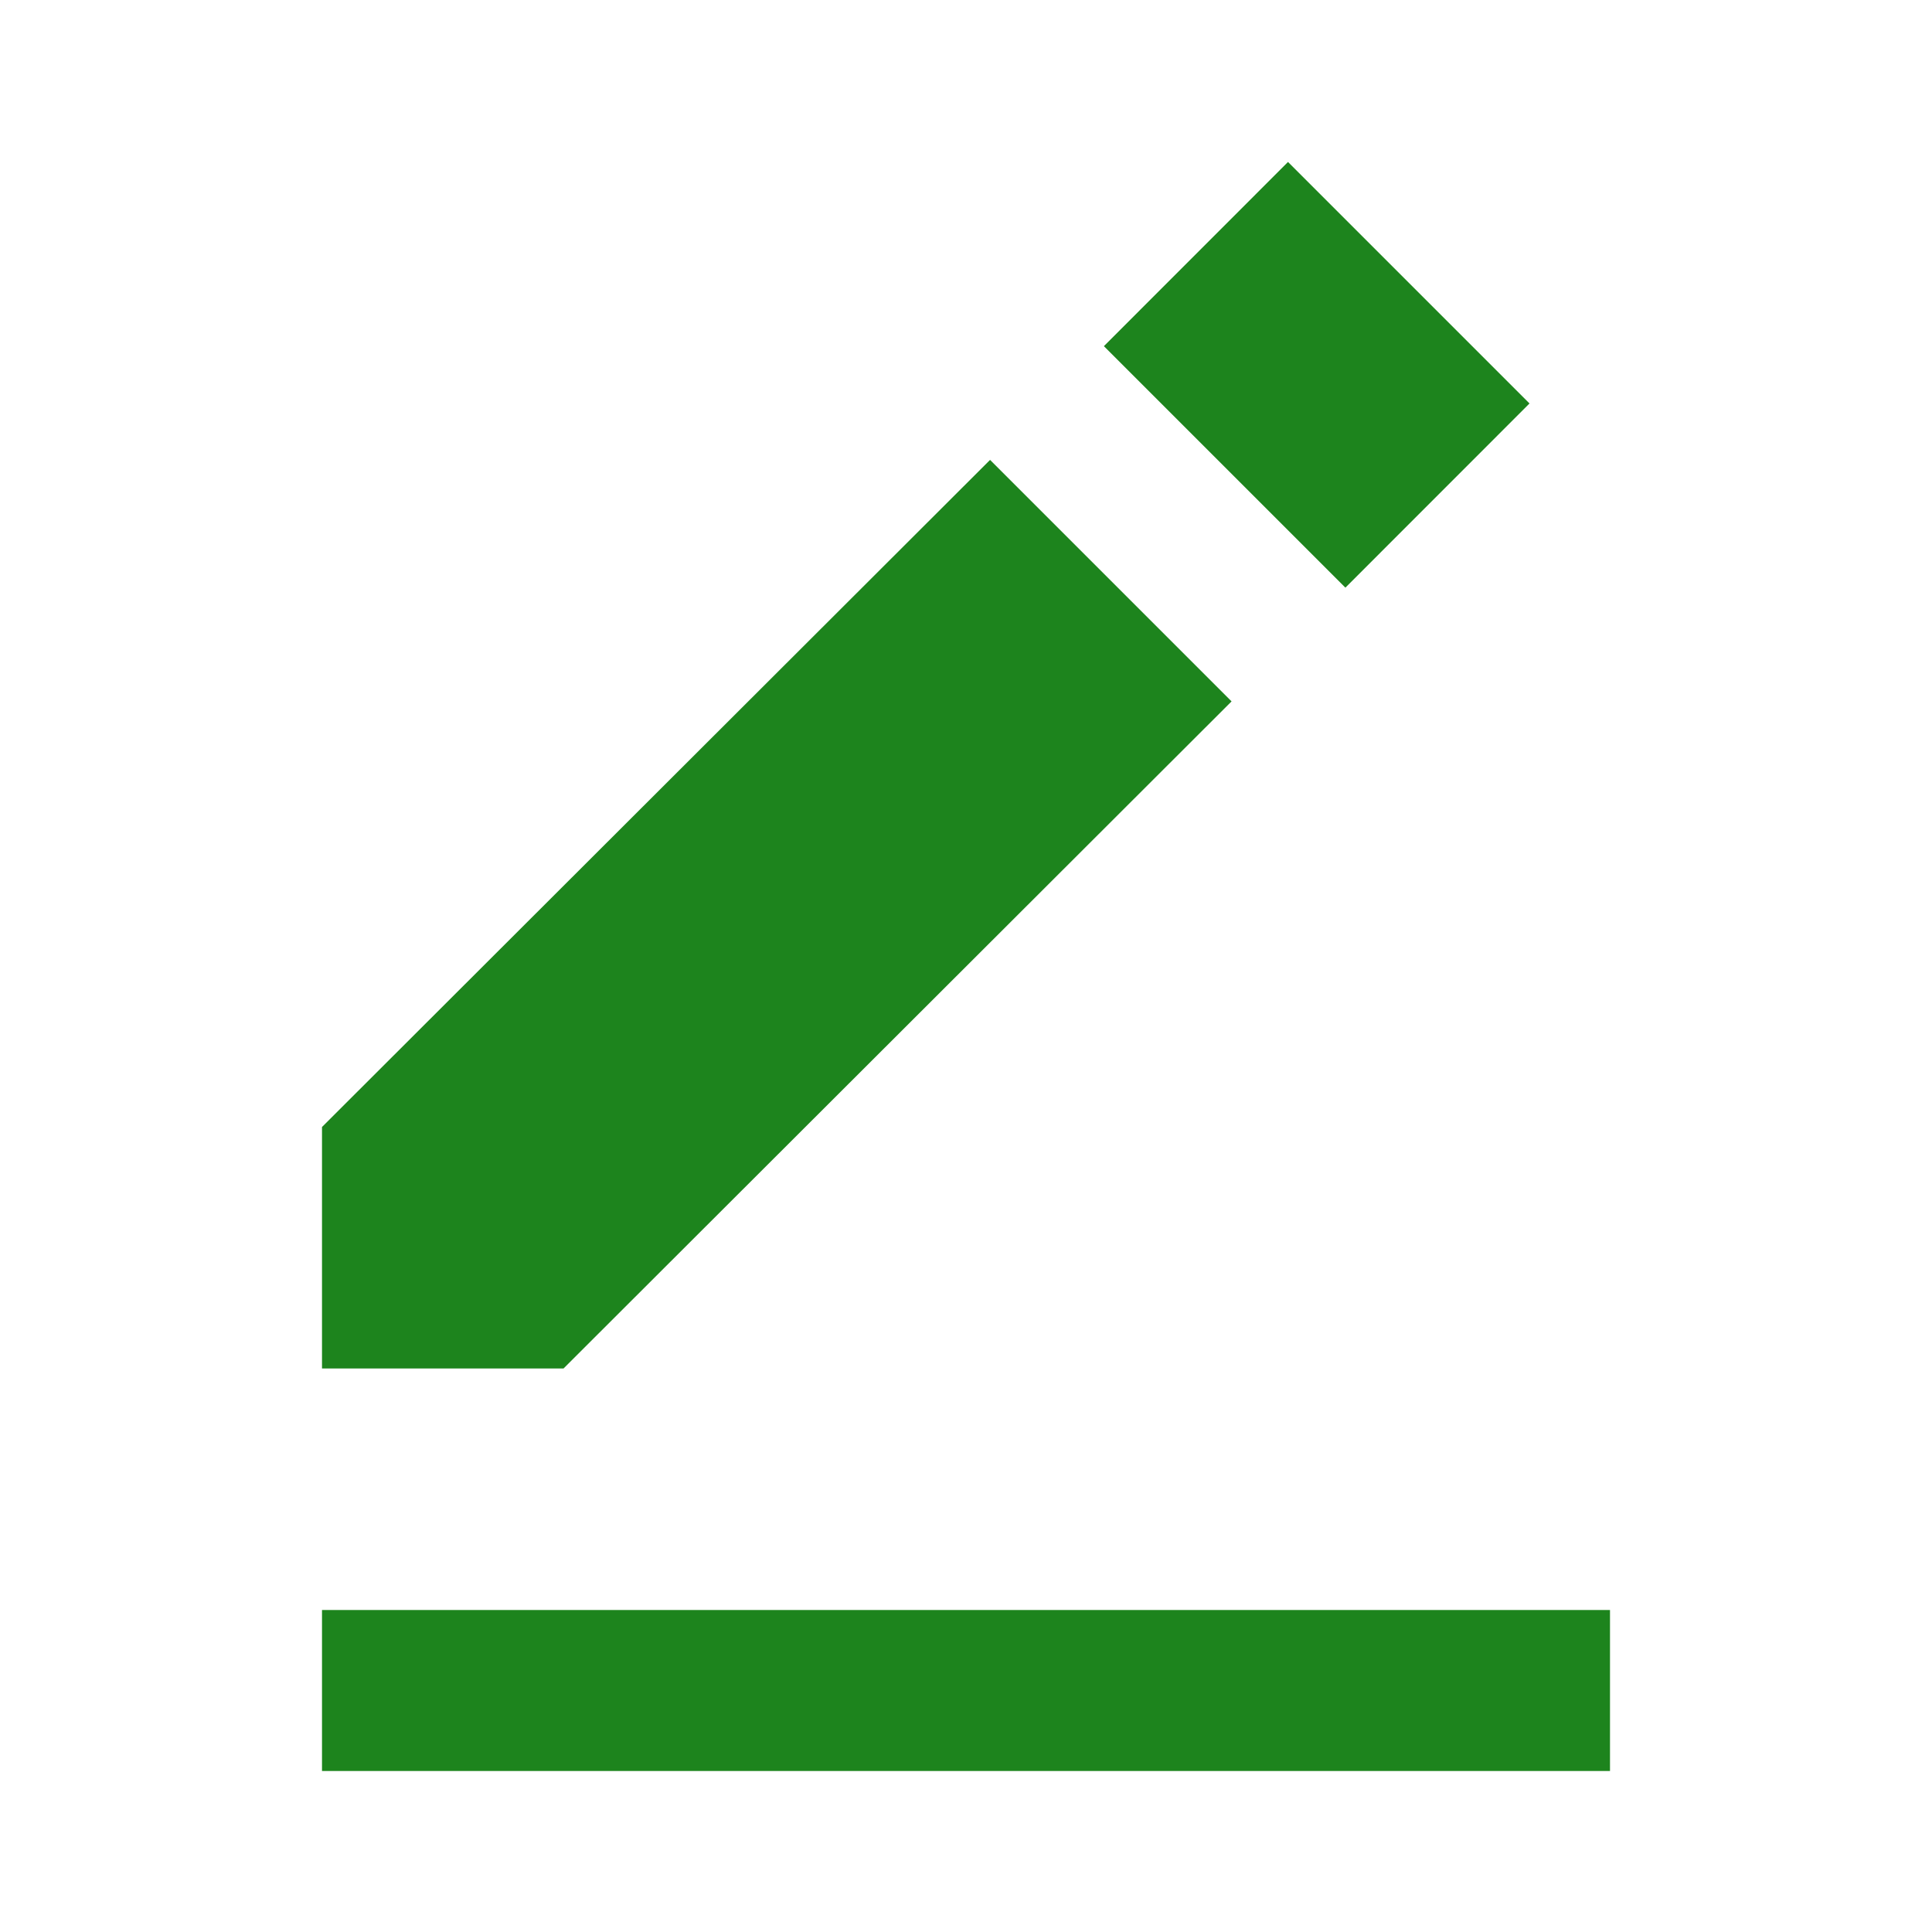
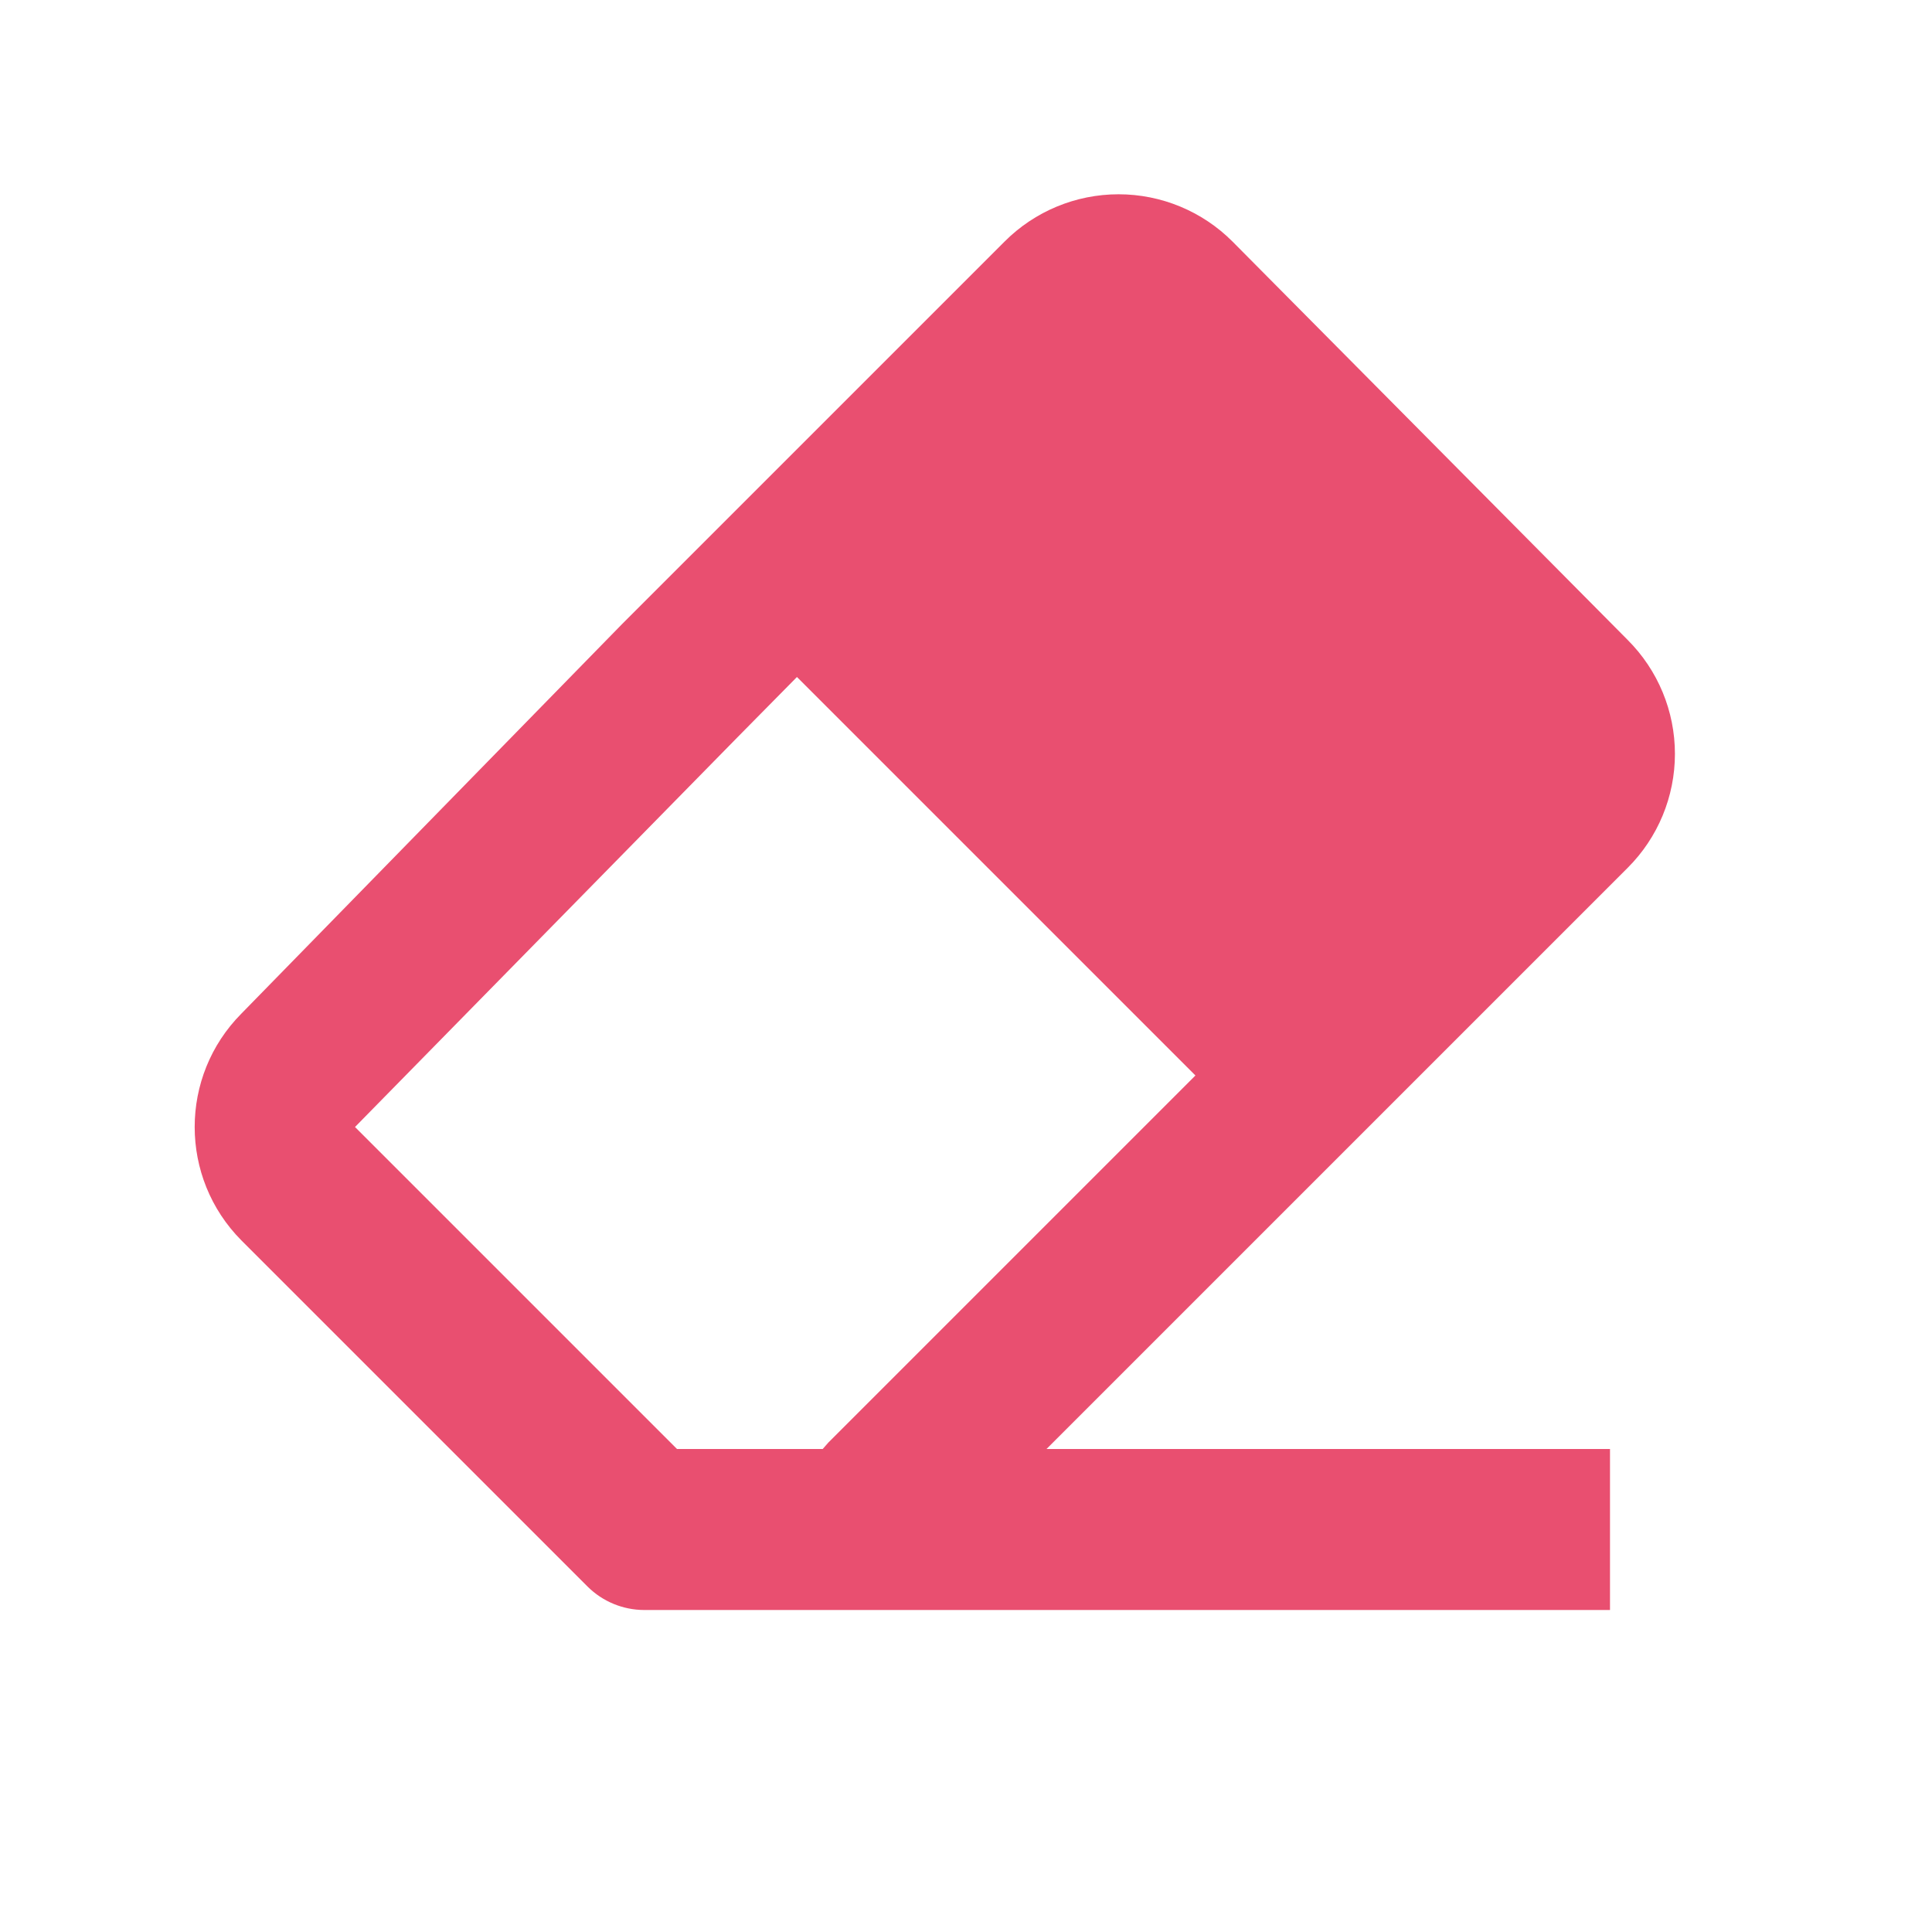
- <svg xmlns="http://www.w3.org/2000/svg" width="24" height="24" viewBox="0 0 24 24" style="fill: rgba(29, 132, 29);transform: ;msFilter:;">
-   <path d="m16 2.012 3 3L16.713 7.3l-3-3zM4 14v3h3l8.299-8.287-3-3zm0 6h16v2H4z" />
+ <svg xmlns="http://www.w3.org/2000/svg" width="24" height="24" viewBox="0 0 24 24" style="fill: rgba(233, 79, 112, 1);transform: ;msFilter:;">
+   <path d="M12.48 3 7.73 7.75 3 12.59a2 2 0 0 0 0 2.82l4.3 4.3A1 1 0 0 0 8 20h12v-2h-7l7.22-7.22a2 2 0 0 0 0-2.83L15.31 3a2 2 0 0 0-2.83 0zM8.41 18l-4-4 4.75-4.84.74-.75 4.95 4.95-4.56 4.56-.07.08z" />
</svg>
